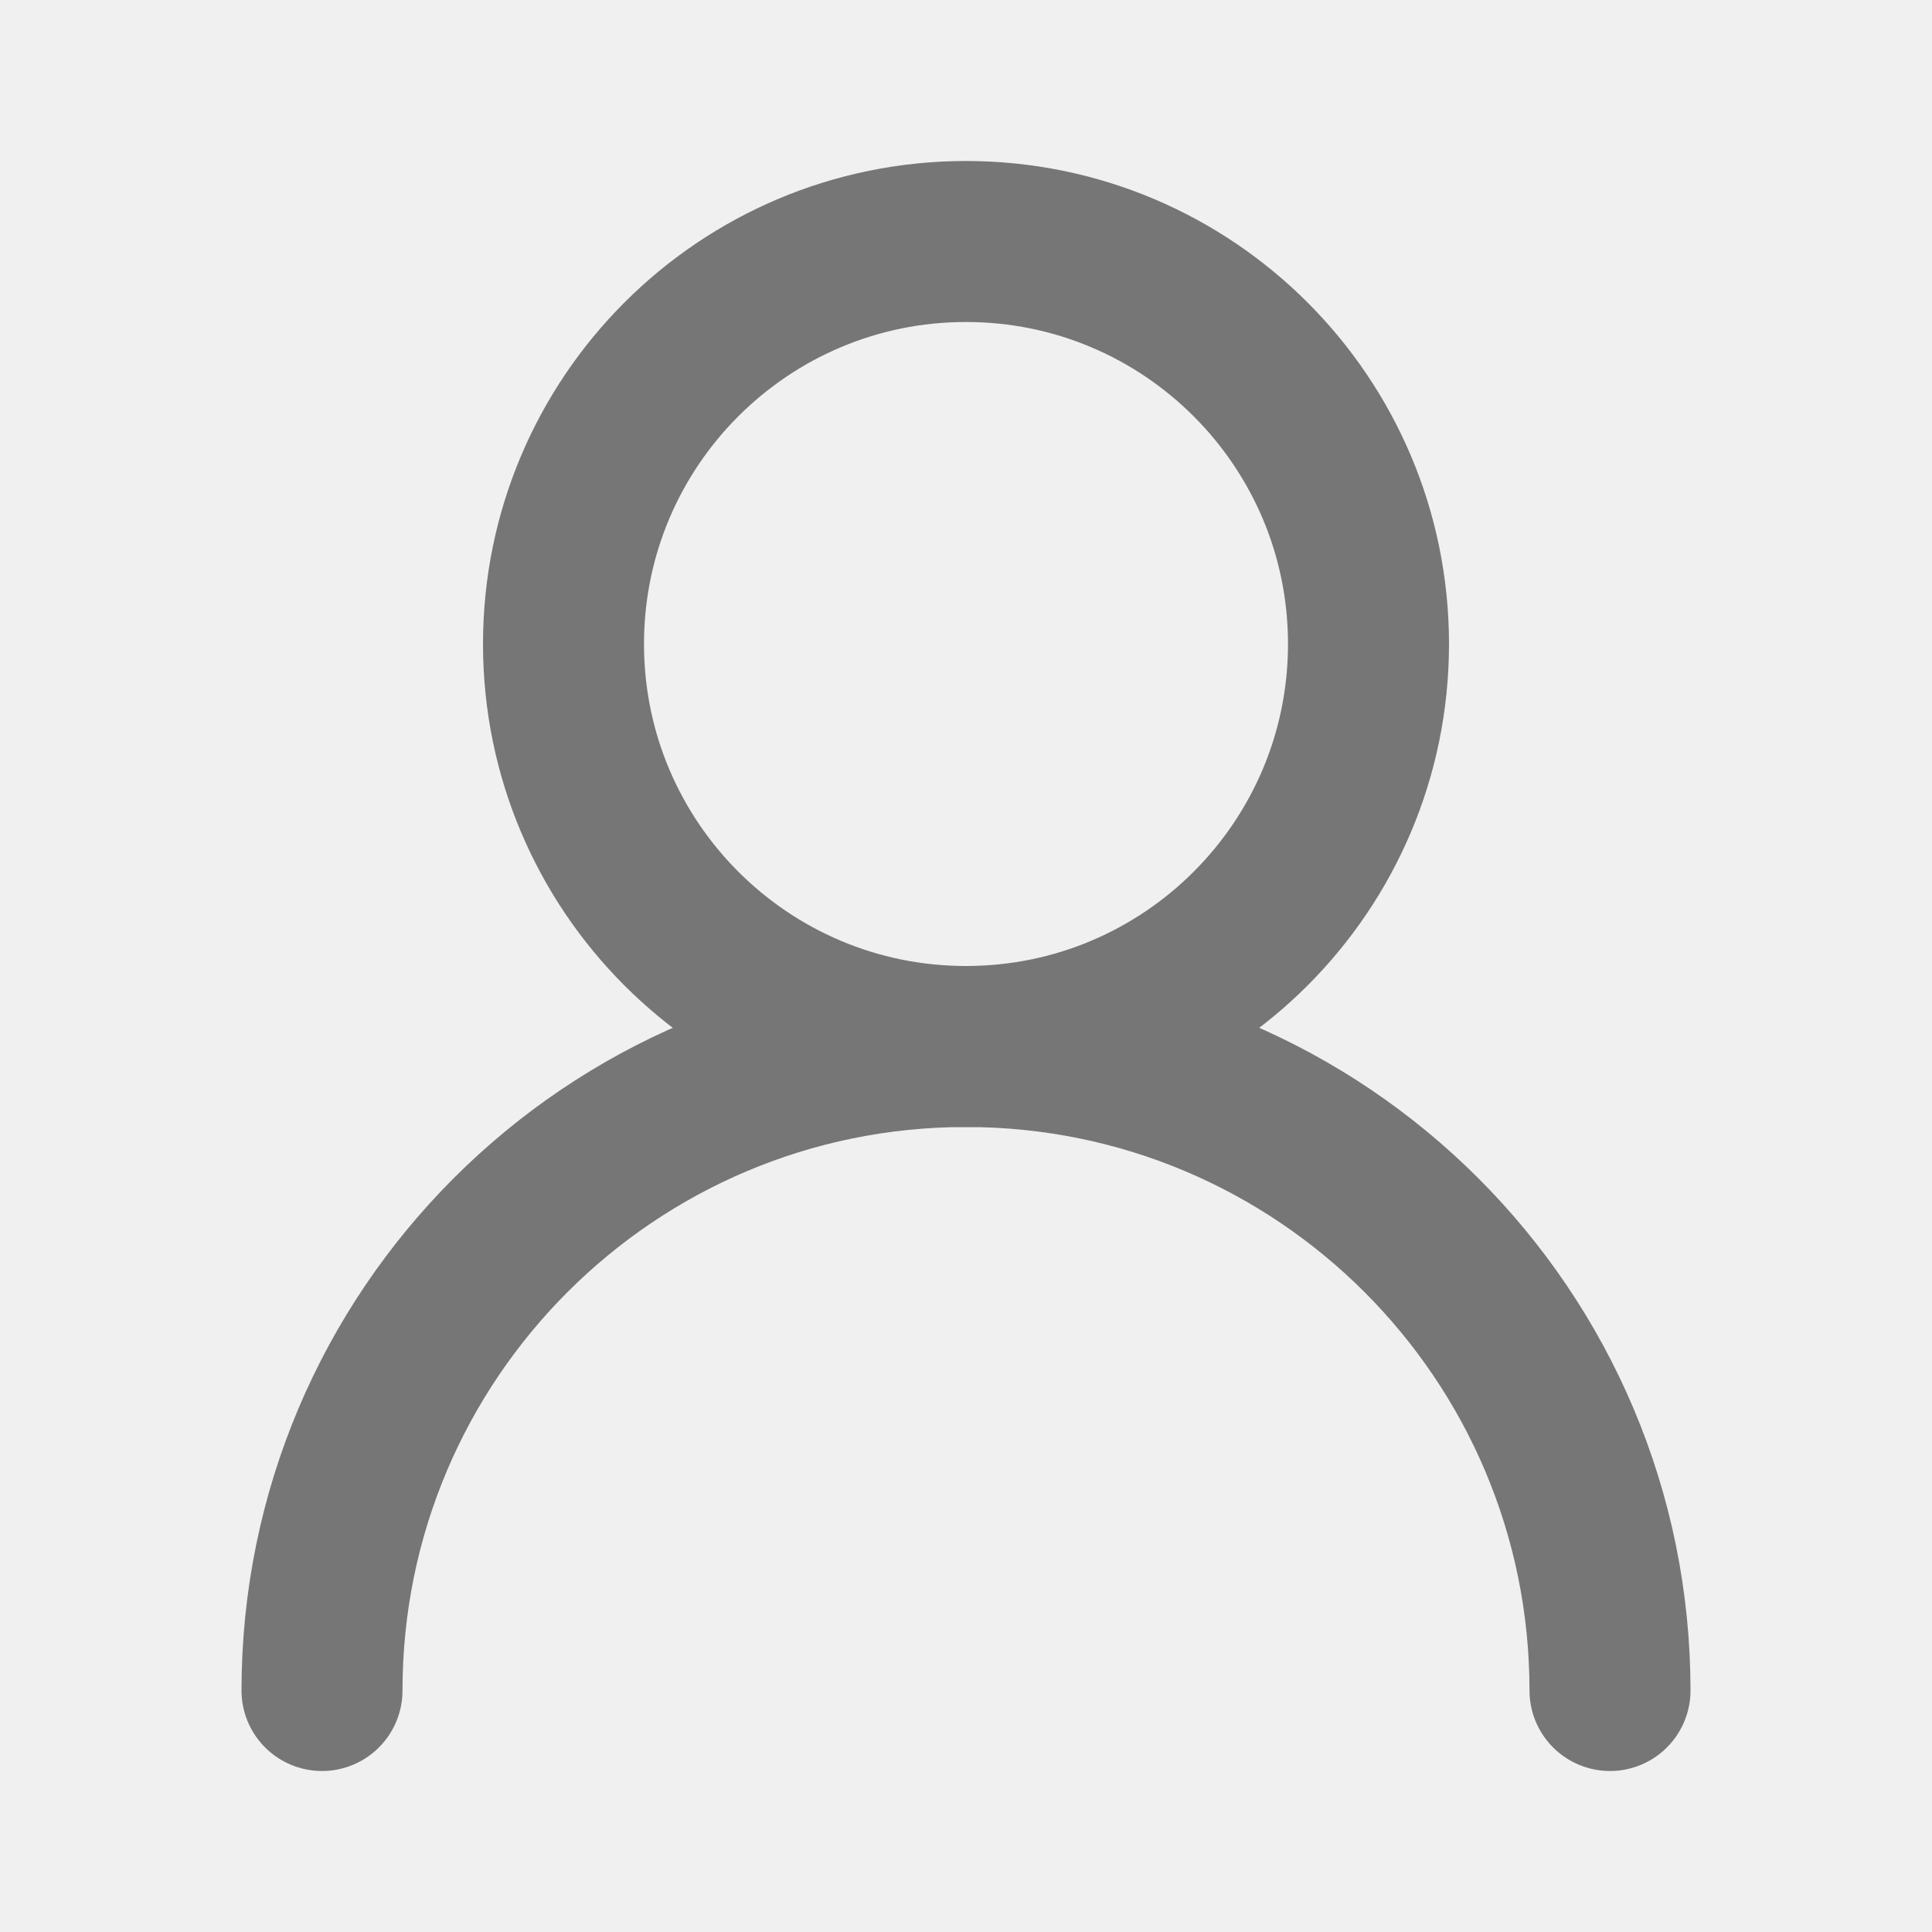
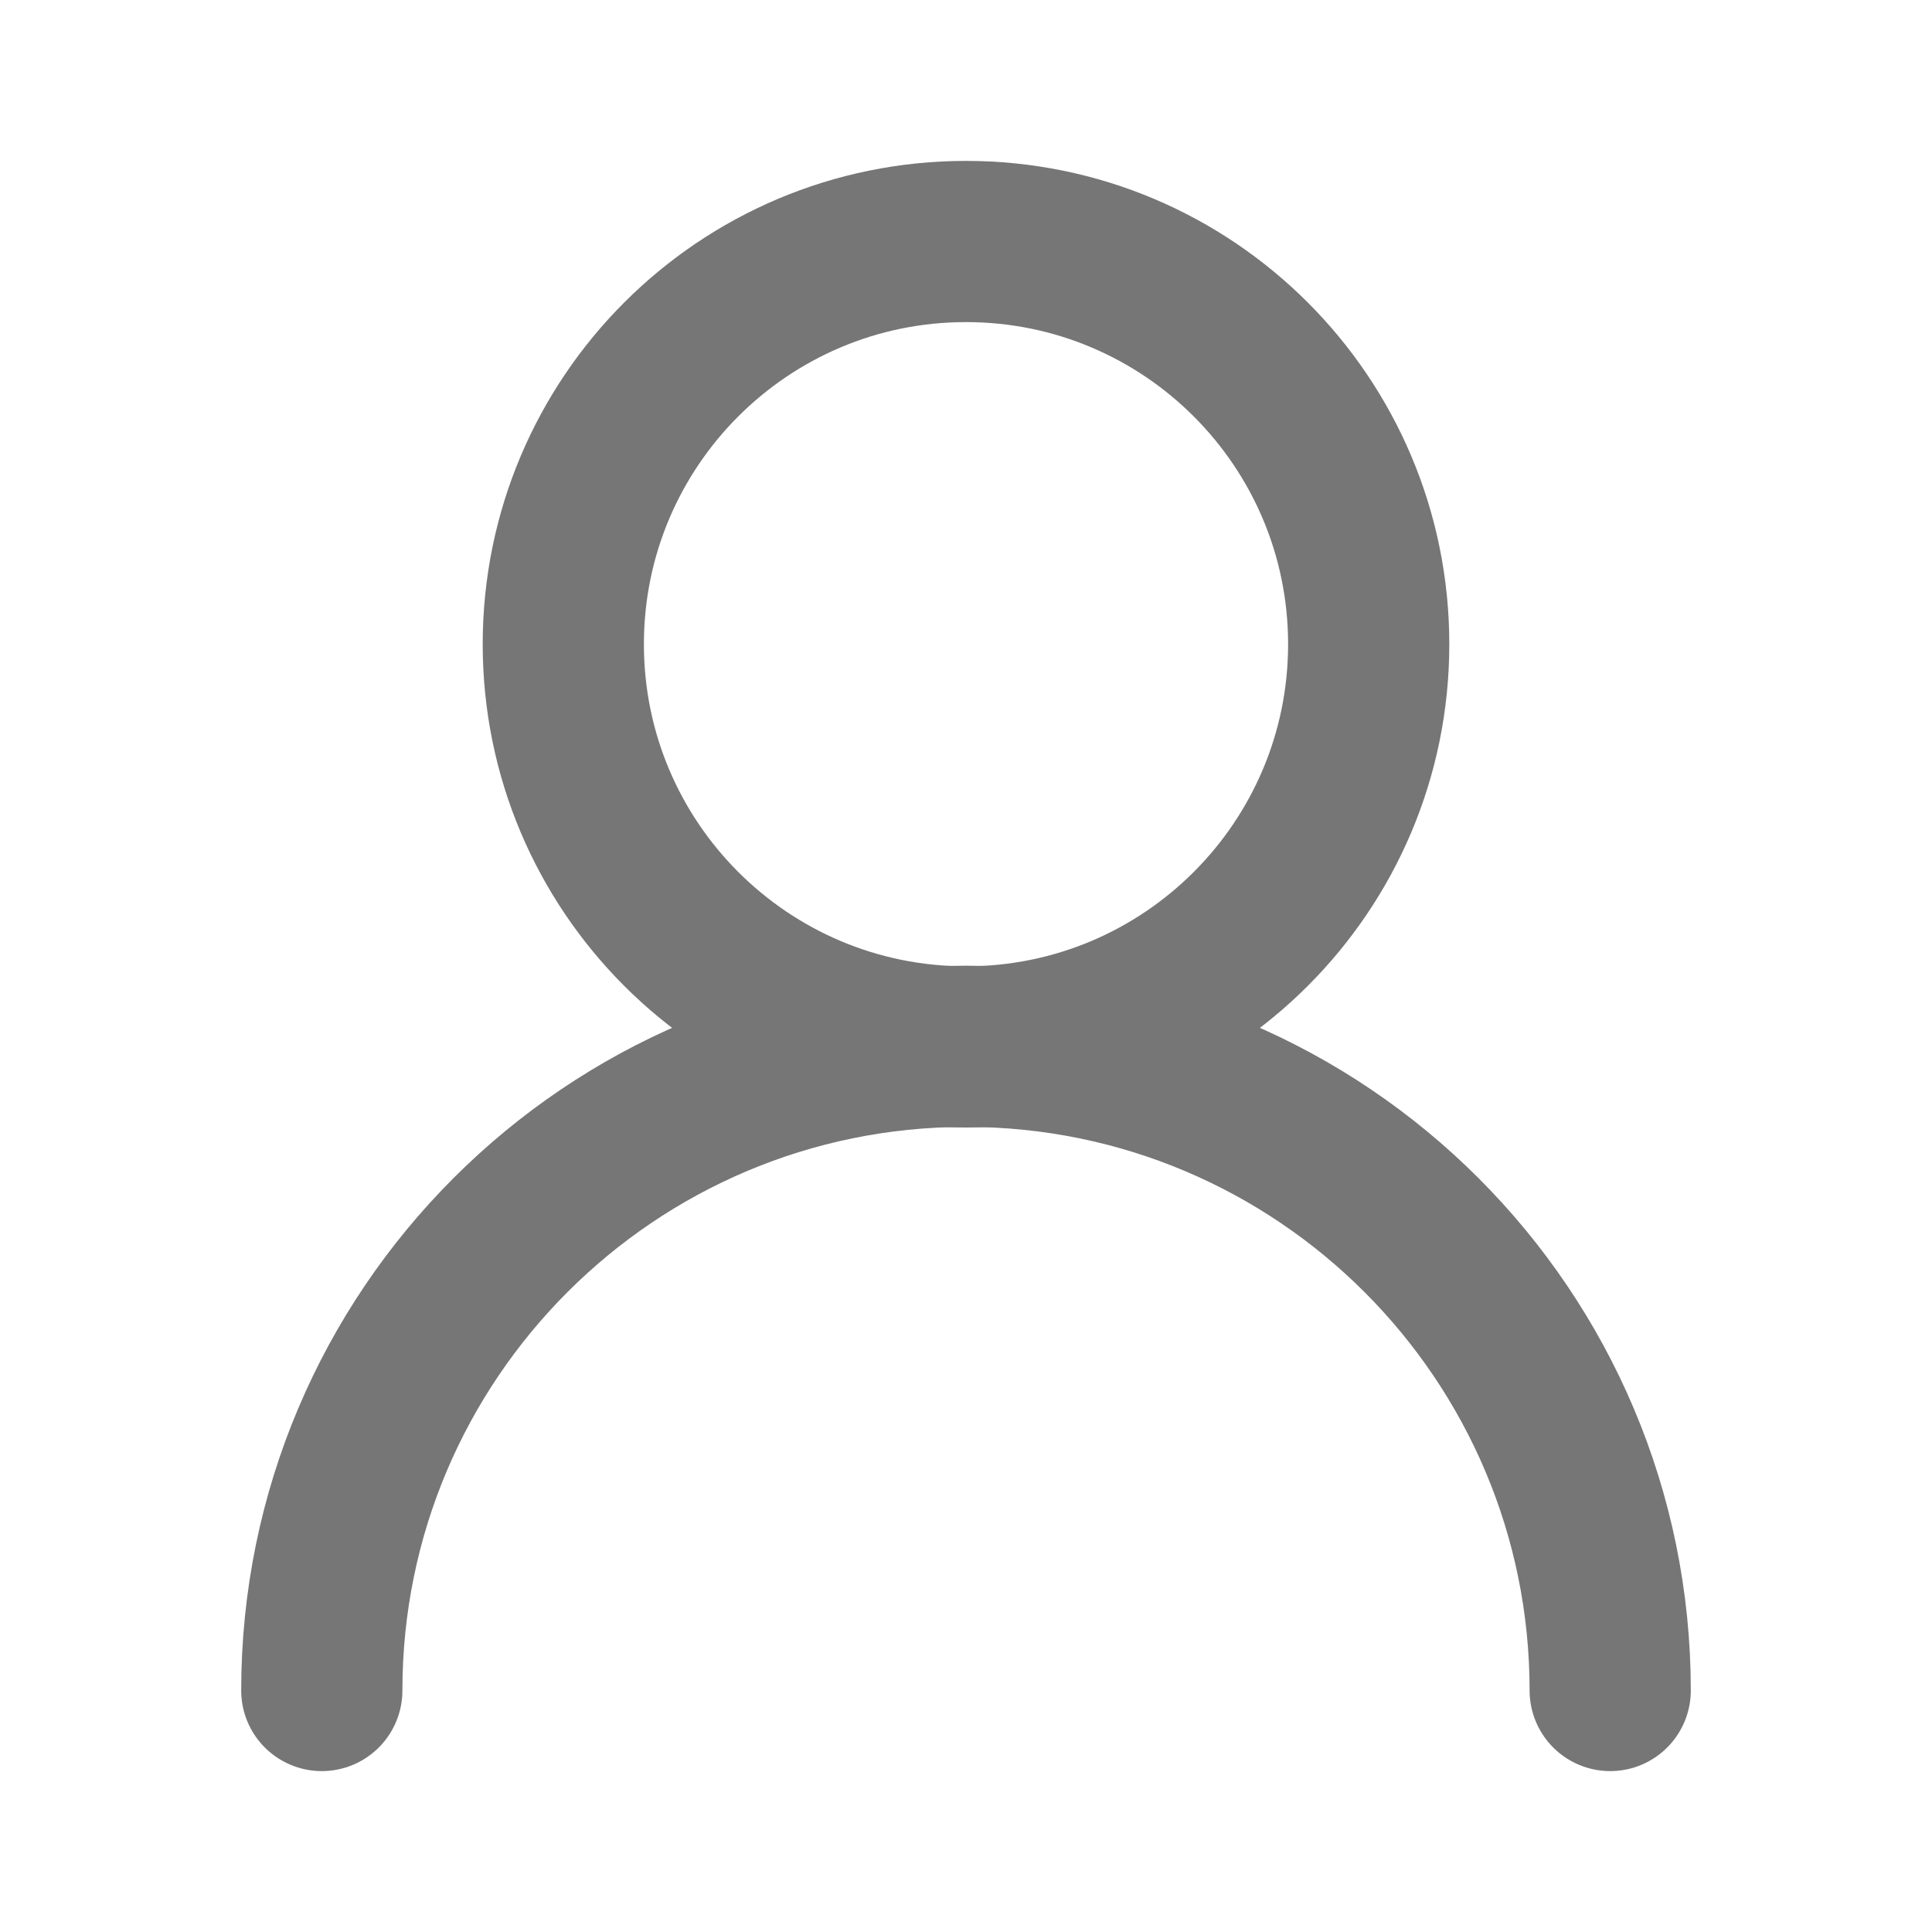
- <svg xmlns="http://www.w3.org/2000/svg" width="32" height="32" viewBox="0 0 24 24" fill="none" stroke="#767676" stroke-width="2" stroke-linecap="round" stroke-linejoin="round" class="lucide lucide-user-round-icon lucide-user-round">
-   <circle cx="12" cy="8" r="5" />
-   <path d="M20 21a8 8 0 0 0-16 0" />
+ <svg xmlns="http://www.w3.org/2000/svg" id="Layer_1" version="1.1" viewBox="0 0 32 32">
+   <defs>
+     <style>
+       .st0 {
+         fill: #fff;
+       }
+ 
+       .st1 {
+         fill: none;
+         stroke: #767676;
+         stroke-linecap: round;
+         stroke-linejoin: round;
+         stroke-width: 2.67px;
+       }
+     </style>
+   </defs>
+   <rect class="st0" width="32" height="32" />
+   <circle class="st1" cx="16" cy="10.67" r="6.67" />
+   <path class="st1" d="M26.67,28c0-5.89-4.78-10.67-10.67-10.67s-10.67,4.78-10.67,10.67" />
</svg>
